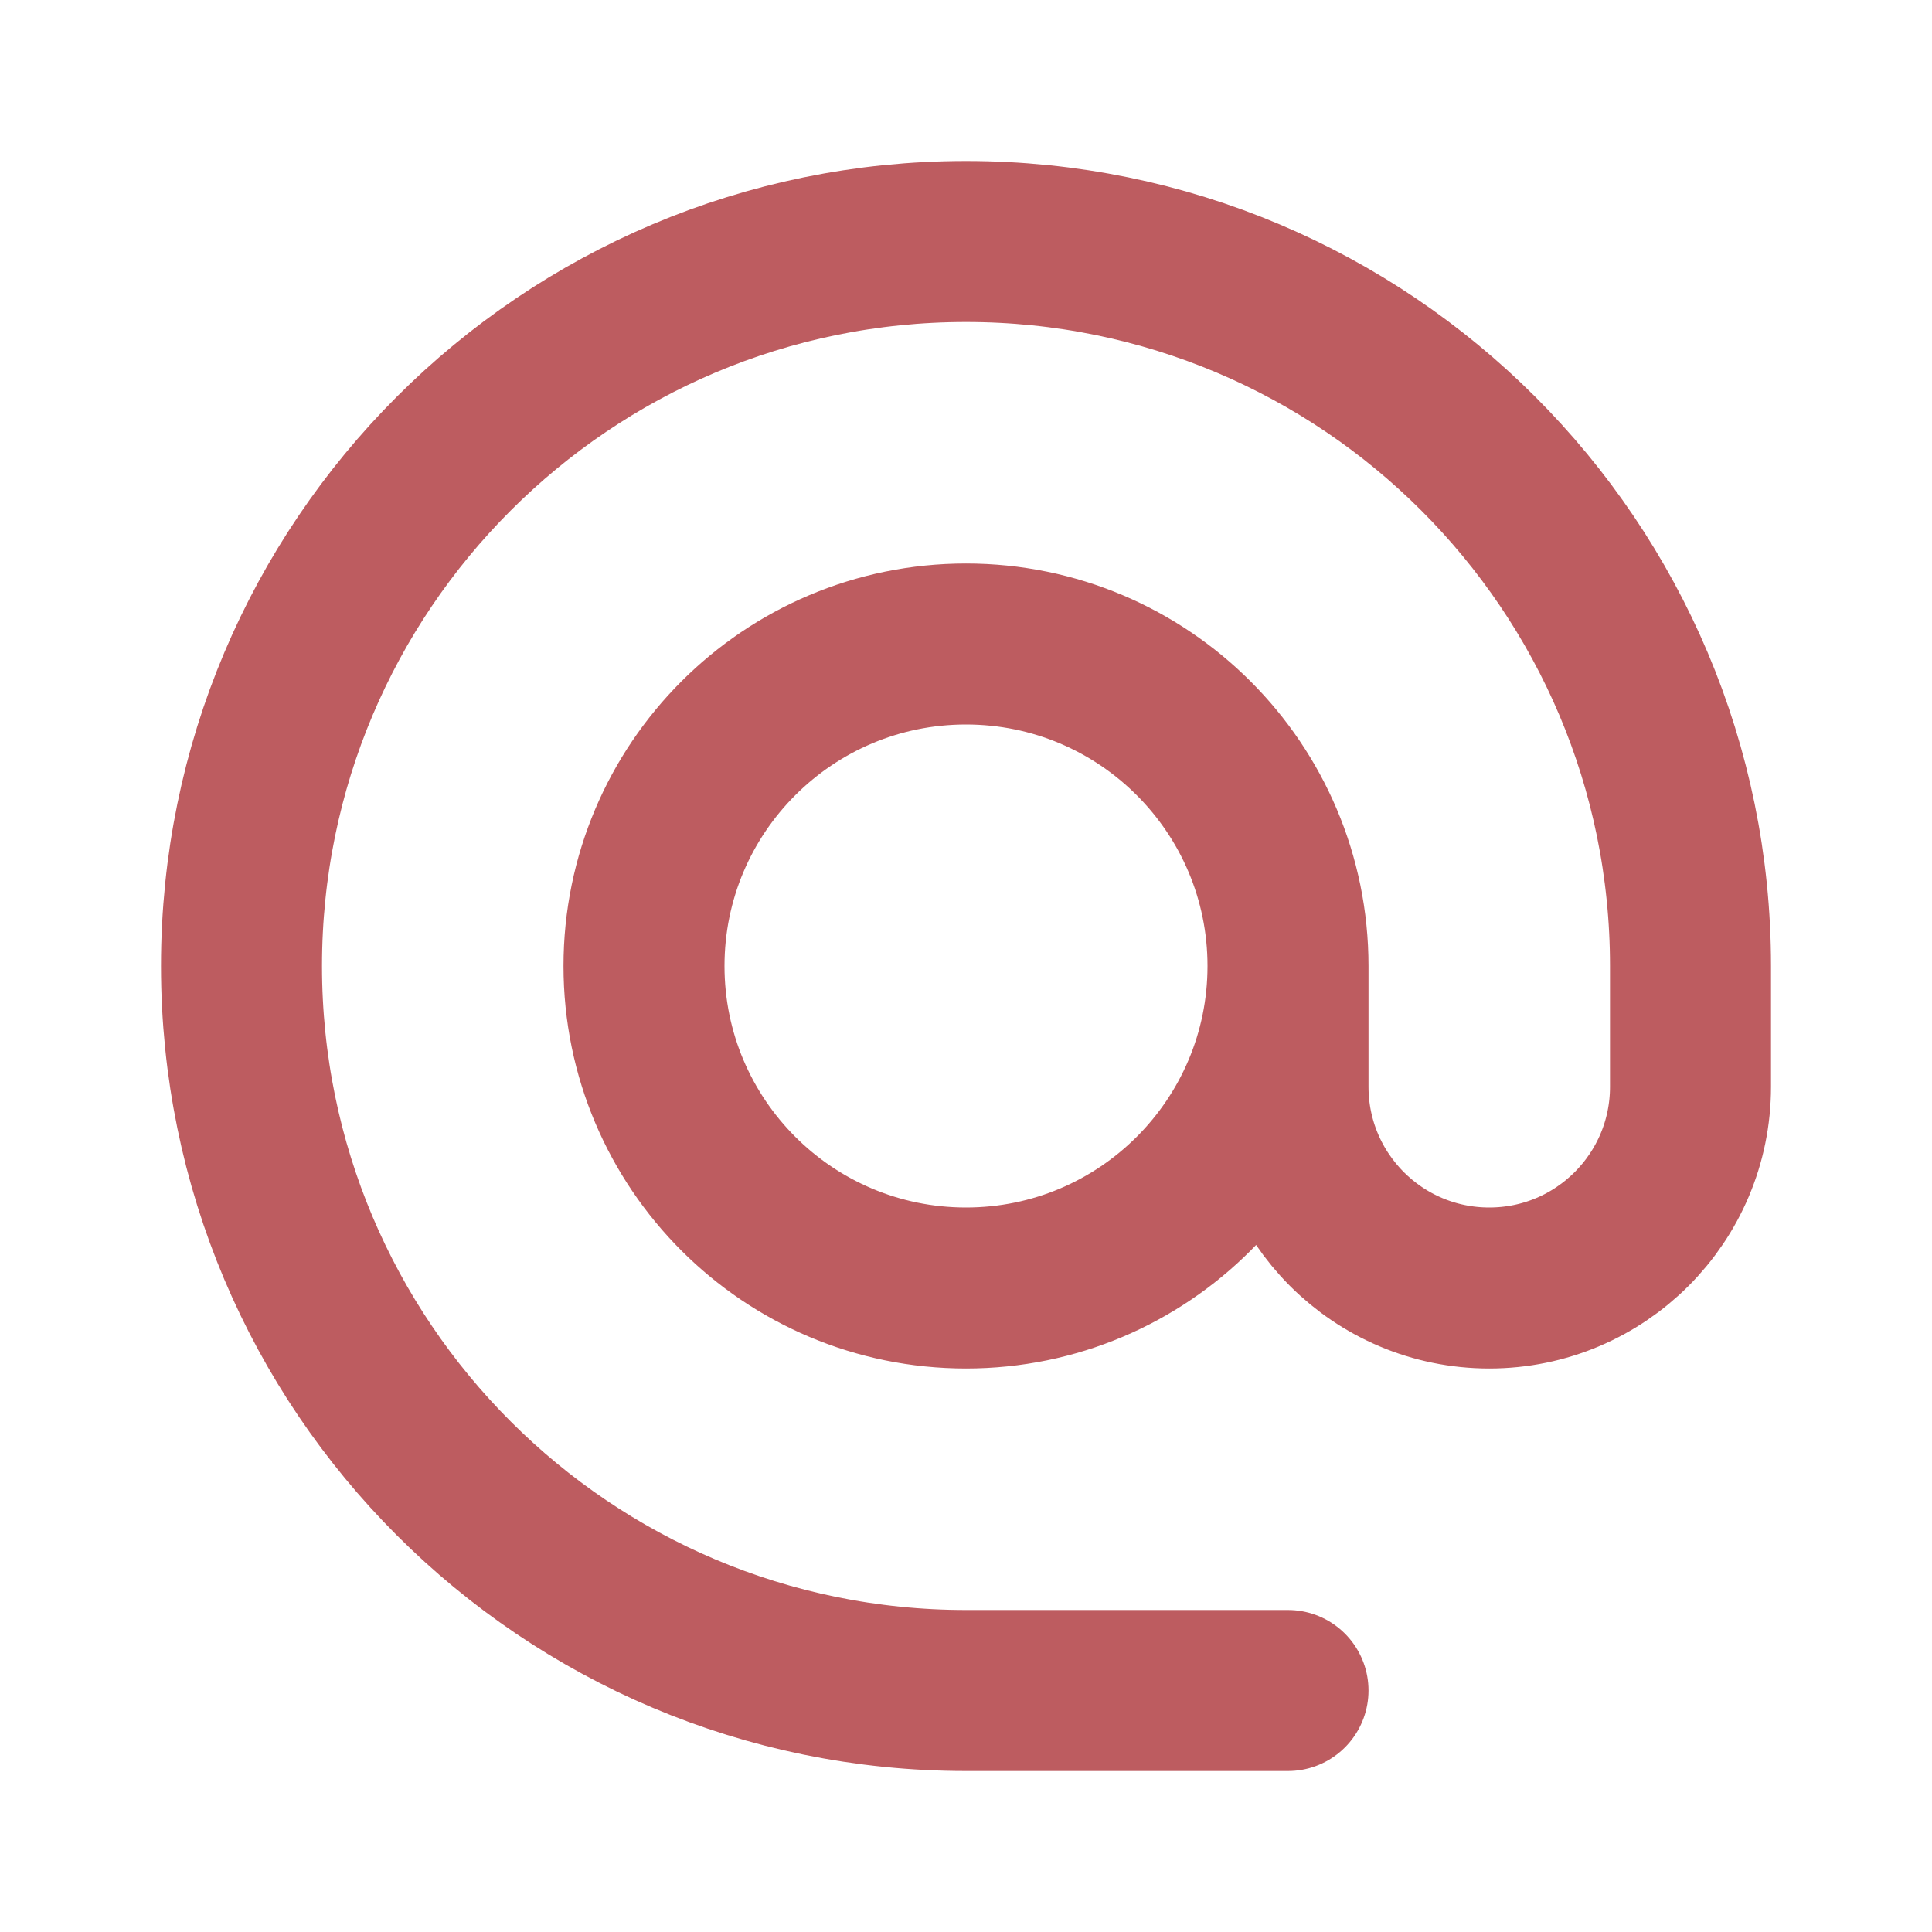
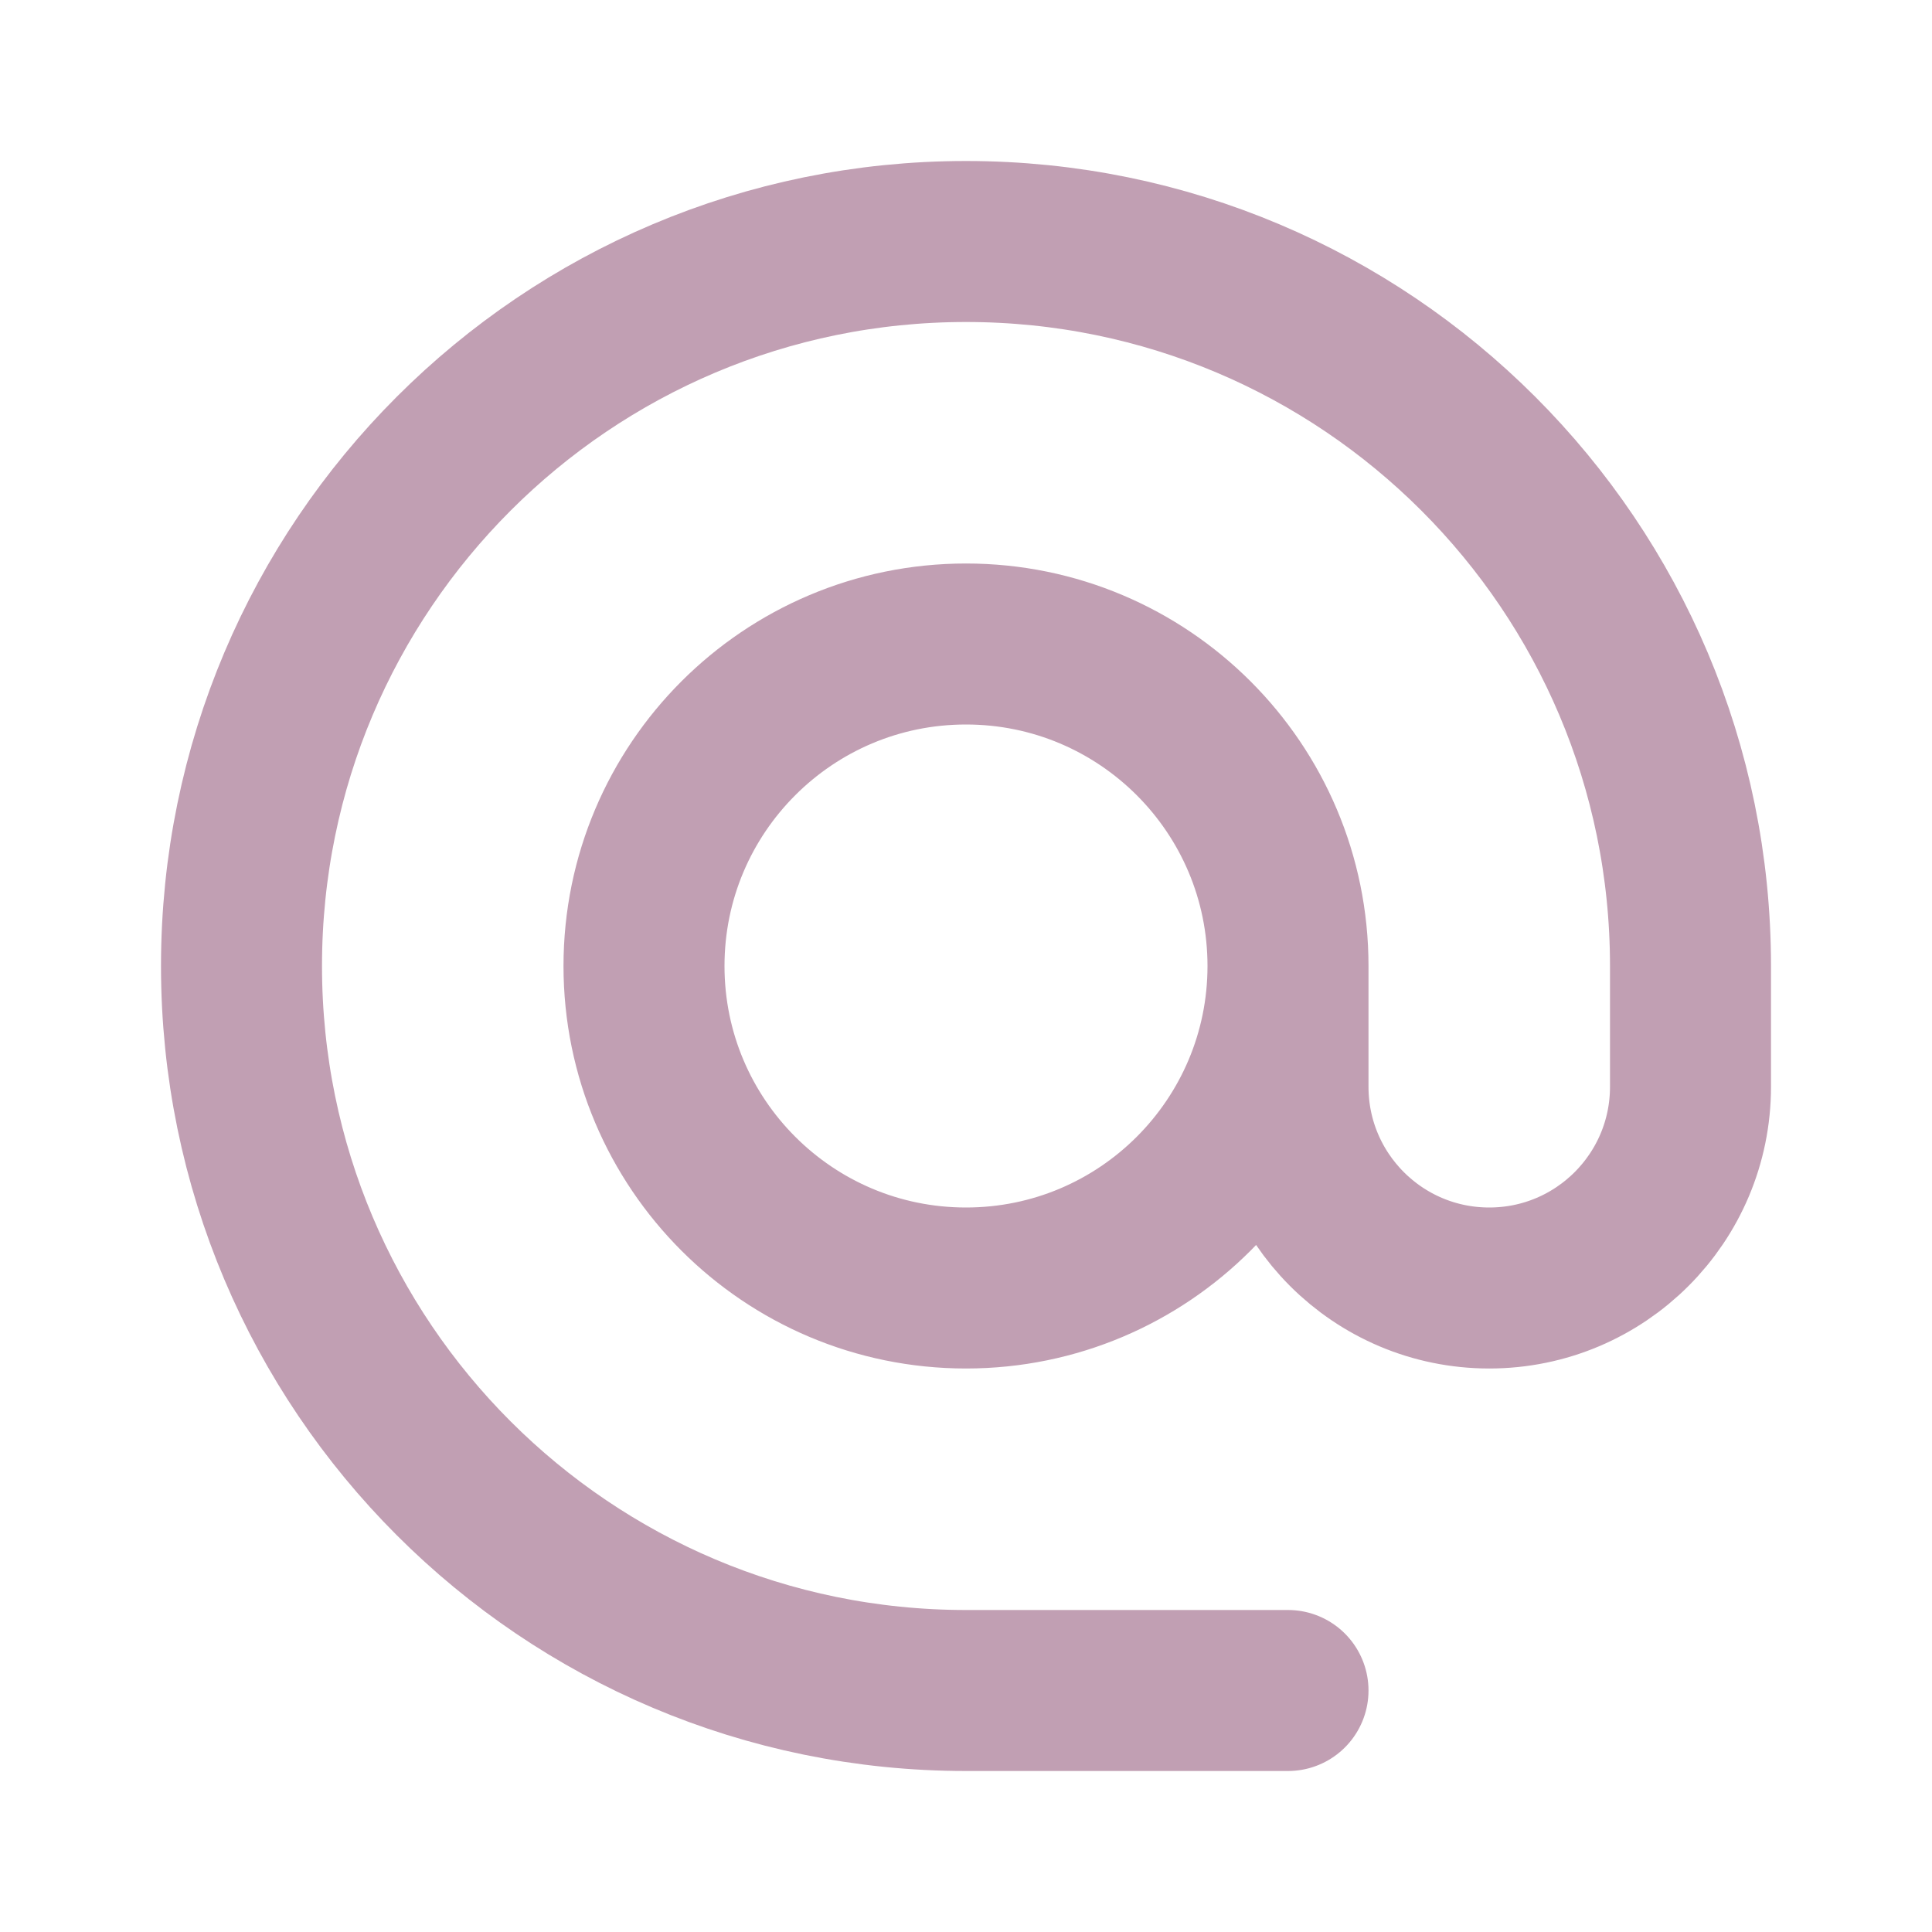
<svg xmlns="http://www.w3.org/2000/svg" width="800px" height="800px" viewBox="0 0 24 24" fill="none">
  <g id="SVGRepo_bgCarrier" stroke-width="0" />
  <g id="SVGRepo_tracerCarrier" stroke-linecap="round" stroke-linejoin="round" />
  <g id="SVGRepo_iconCarrier">
-     <path d="M16 12C16 14.209 14.209 16 12 16C9.791 16 8 14.209 8 12C8 9.791 9.791 8 12 8C14.209 8 16 9.791 16 12ZM16 12V13.5C16 14.881 17.119 16 18.5 16V16C19.881 16 21 14.881 21 13.5V12C21 7.029 16.971 3 12 3C7.029 3 3 7.029 3 12C3 16.971 7.029 21 12 21H16" stroke="#bd5c60" stroke-width="2" stroke-linecap="round" stroke-linejoin="round" />
+     <path d="M16 12C16 14.209 14.209 16 12 16C9.791 16 8 14.209 8 12C8 9.791 9.791 8 12 8C14.209 8 16 9.791 16 12ZM16 12V13.5C16 14.881 17.119 16 18.5 16V16C19.881 16 21 14.881 21 13.5V12C21 7.029 16.971 3 12 3C7.029 3 3 7.029 3 12C3 16.971 7.029 21 12 21H16" stroke="#c19fb3" stroke-width="2" stroke-linecap="round" stroke-linejoin="round" />
  </g>
</svg>
